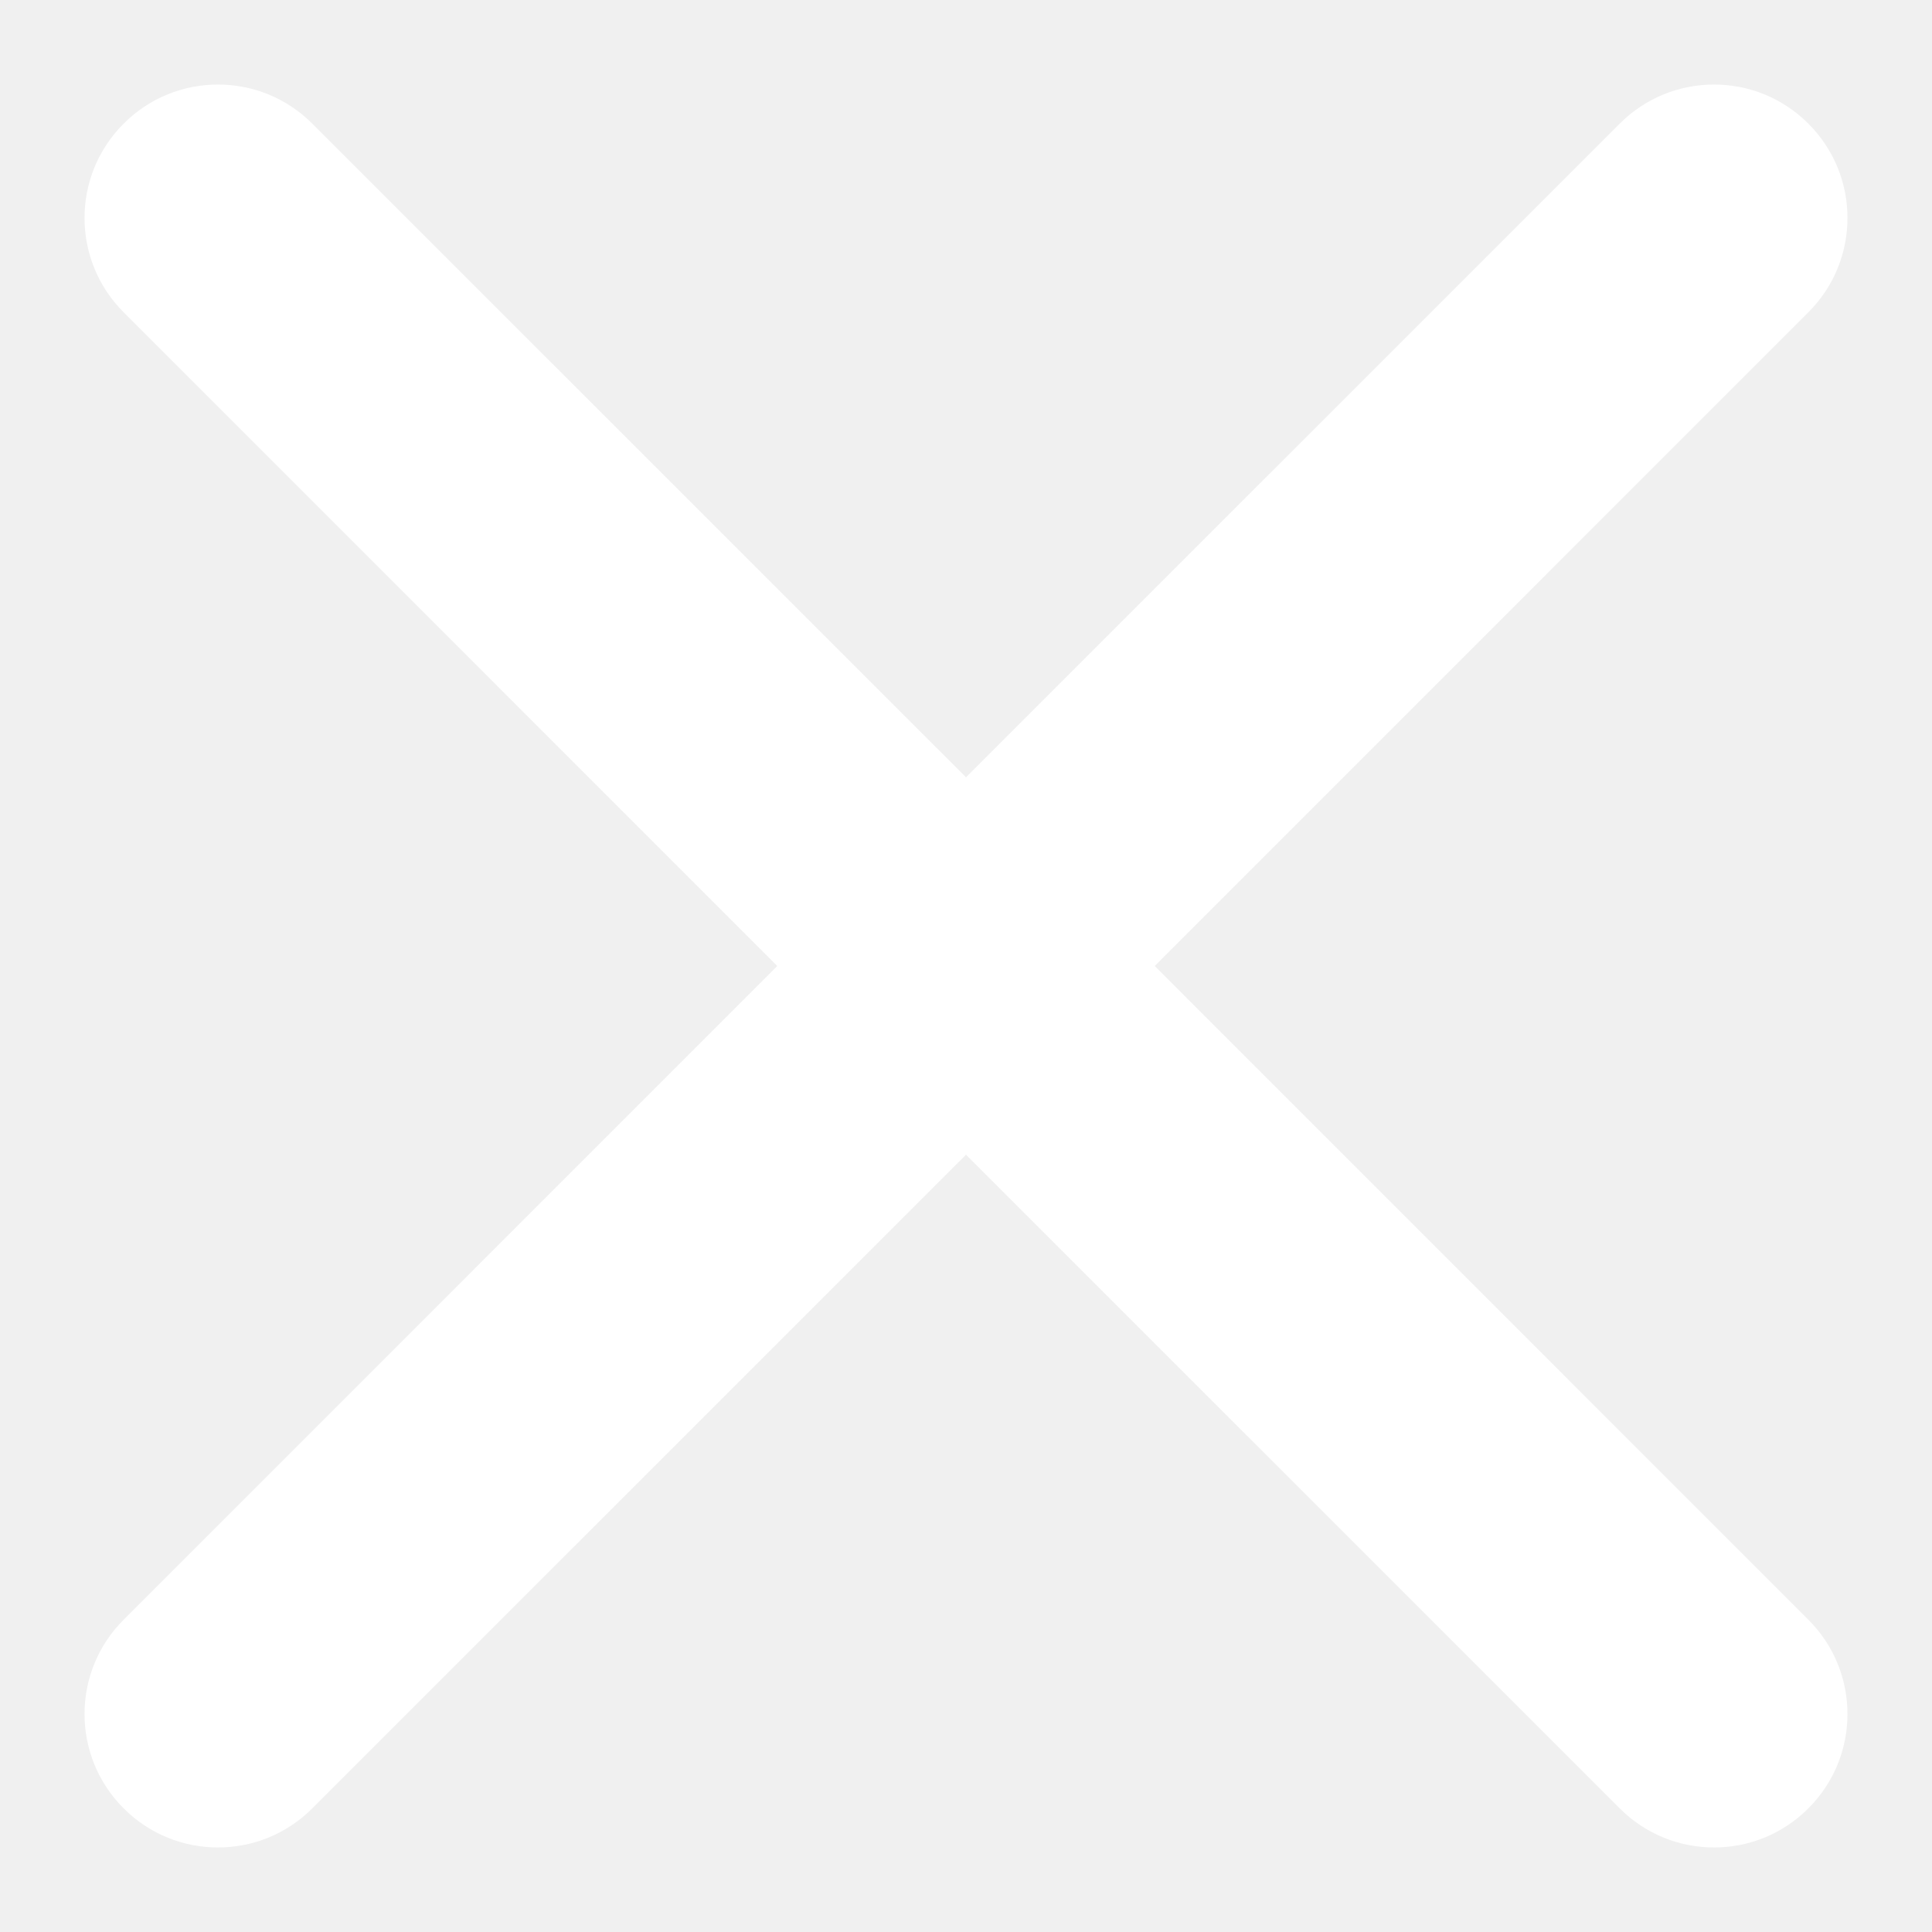
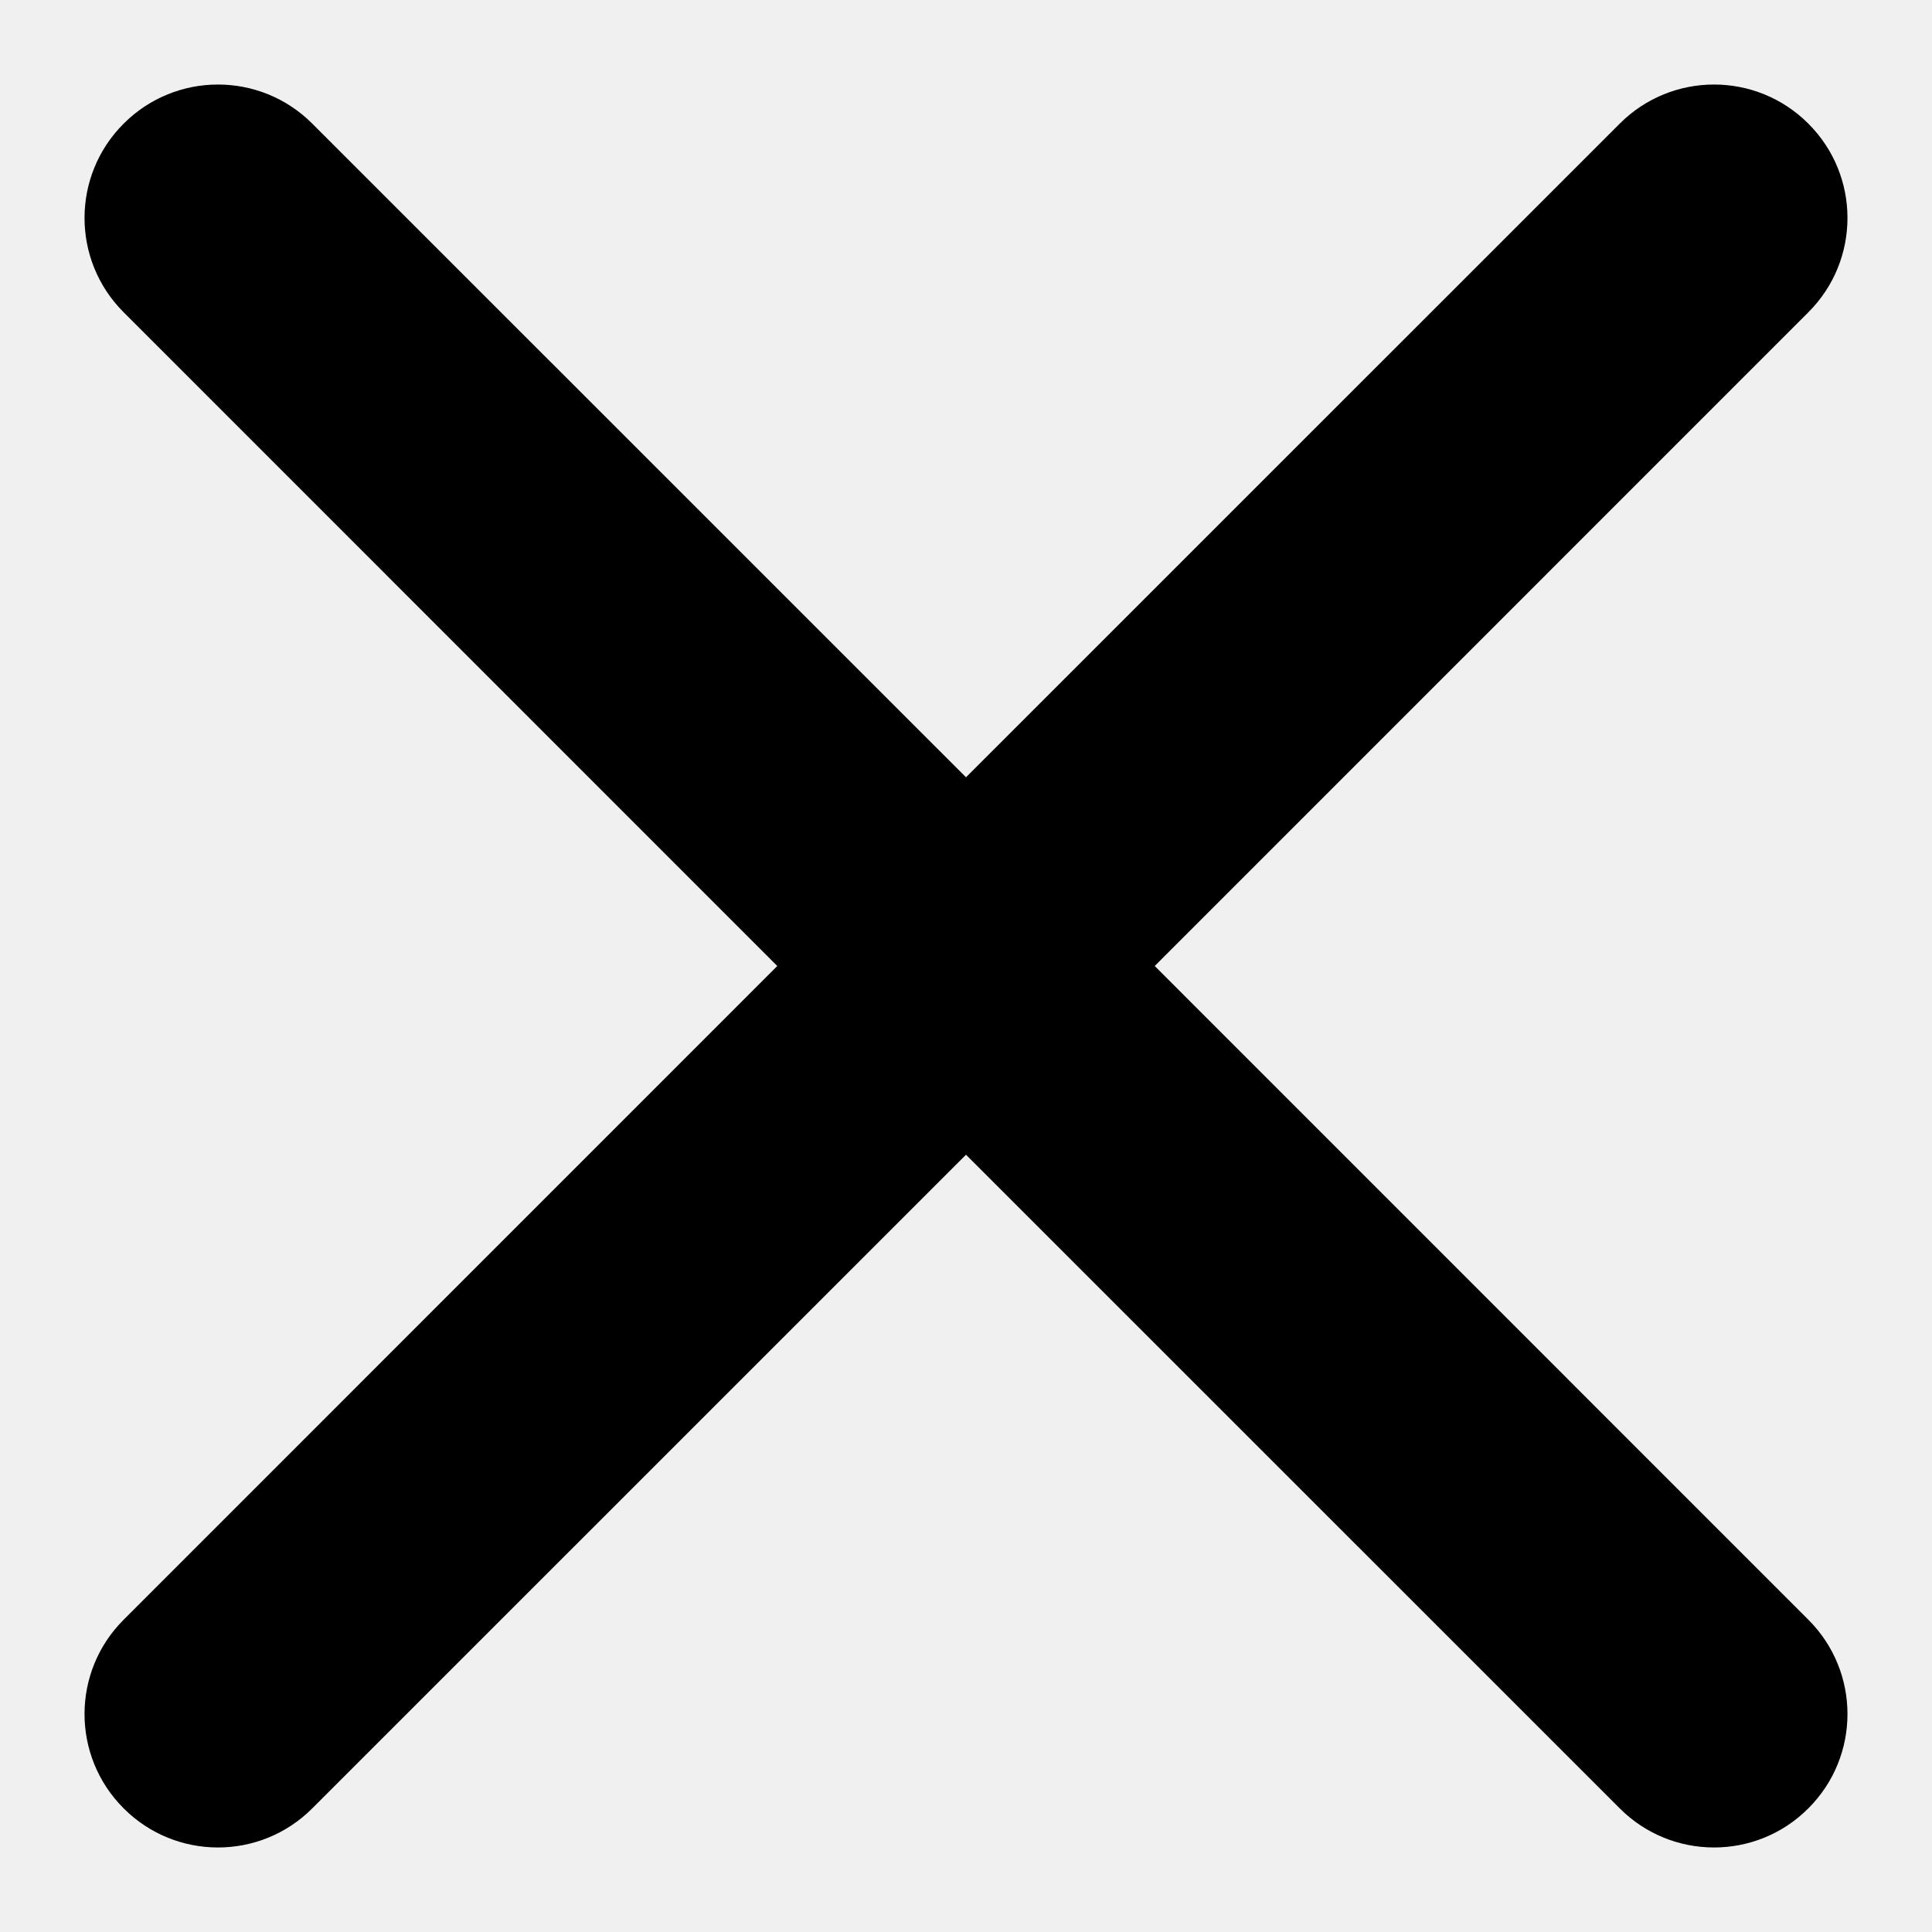
- <svg xmlns="http://www.w3.org/2000/svg" width="22" height="22" viewBox="0 0 22 22" fill="none">
-   <path d="M20.592 3.556C21.186 2.963 21.186 2.001 20.592 1.408C19.999 0.814 19.037 0.814 18.444 1.408L11 8.851L3.556 1.408C2.963 0.814 2.001 0.814 1.408 1.408C0.814 2.001 0.814 2.963 1.408 3.556L8.851 11L1.408 18.444C0.814 19.037 0.814 19.999 1.408 20.592C2.001 21.186 2.963 21.186 3.556 20.592L11 13.149L18.444 20.592C19.037 21.186 19.999 21.186 20.592 20.592C21.186 19.999 21.186 19.037 20.592 18.444L13.149 11L20.592 3.556Z" fill="white" />
+ <svg xmlns="http://www.w3.org/2000/svg" width="22" height="22" viewBox="0 0 22 22">
+   <path d="M20.592 3.556C21.186 2.963 21.186 2.001 20.592 1.408C19.999 0.814 19.037 0.814 18.444 1.408L11 8.851L3.556 1.408C2.963 0.814 2.001 0.814 1.408 1.408C0.814 2.001 0.814 2.963 1.408 3.556L8.851 11L1.408 18.444C0.814 19.037 0.814 19.999 1.408 20.592C2.001 21.186 2.963 21.186 3.556 20.592L11 13.149L18.444 20.592C19.037 21.186 19.999 21.186 20.592 20.592C21.186 19.999 21.186 19.037 20.592 18.444L13.149 11L20.592 3.556Z" />
</svg>
